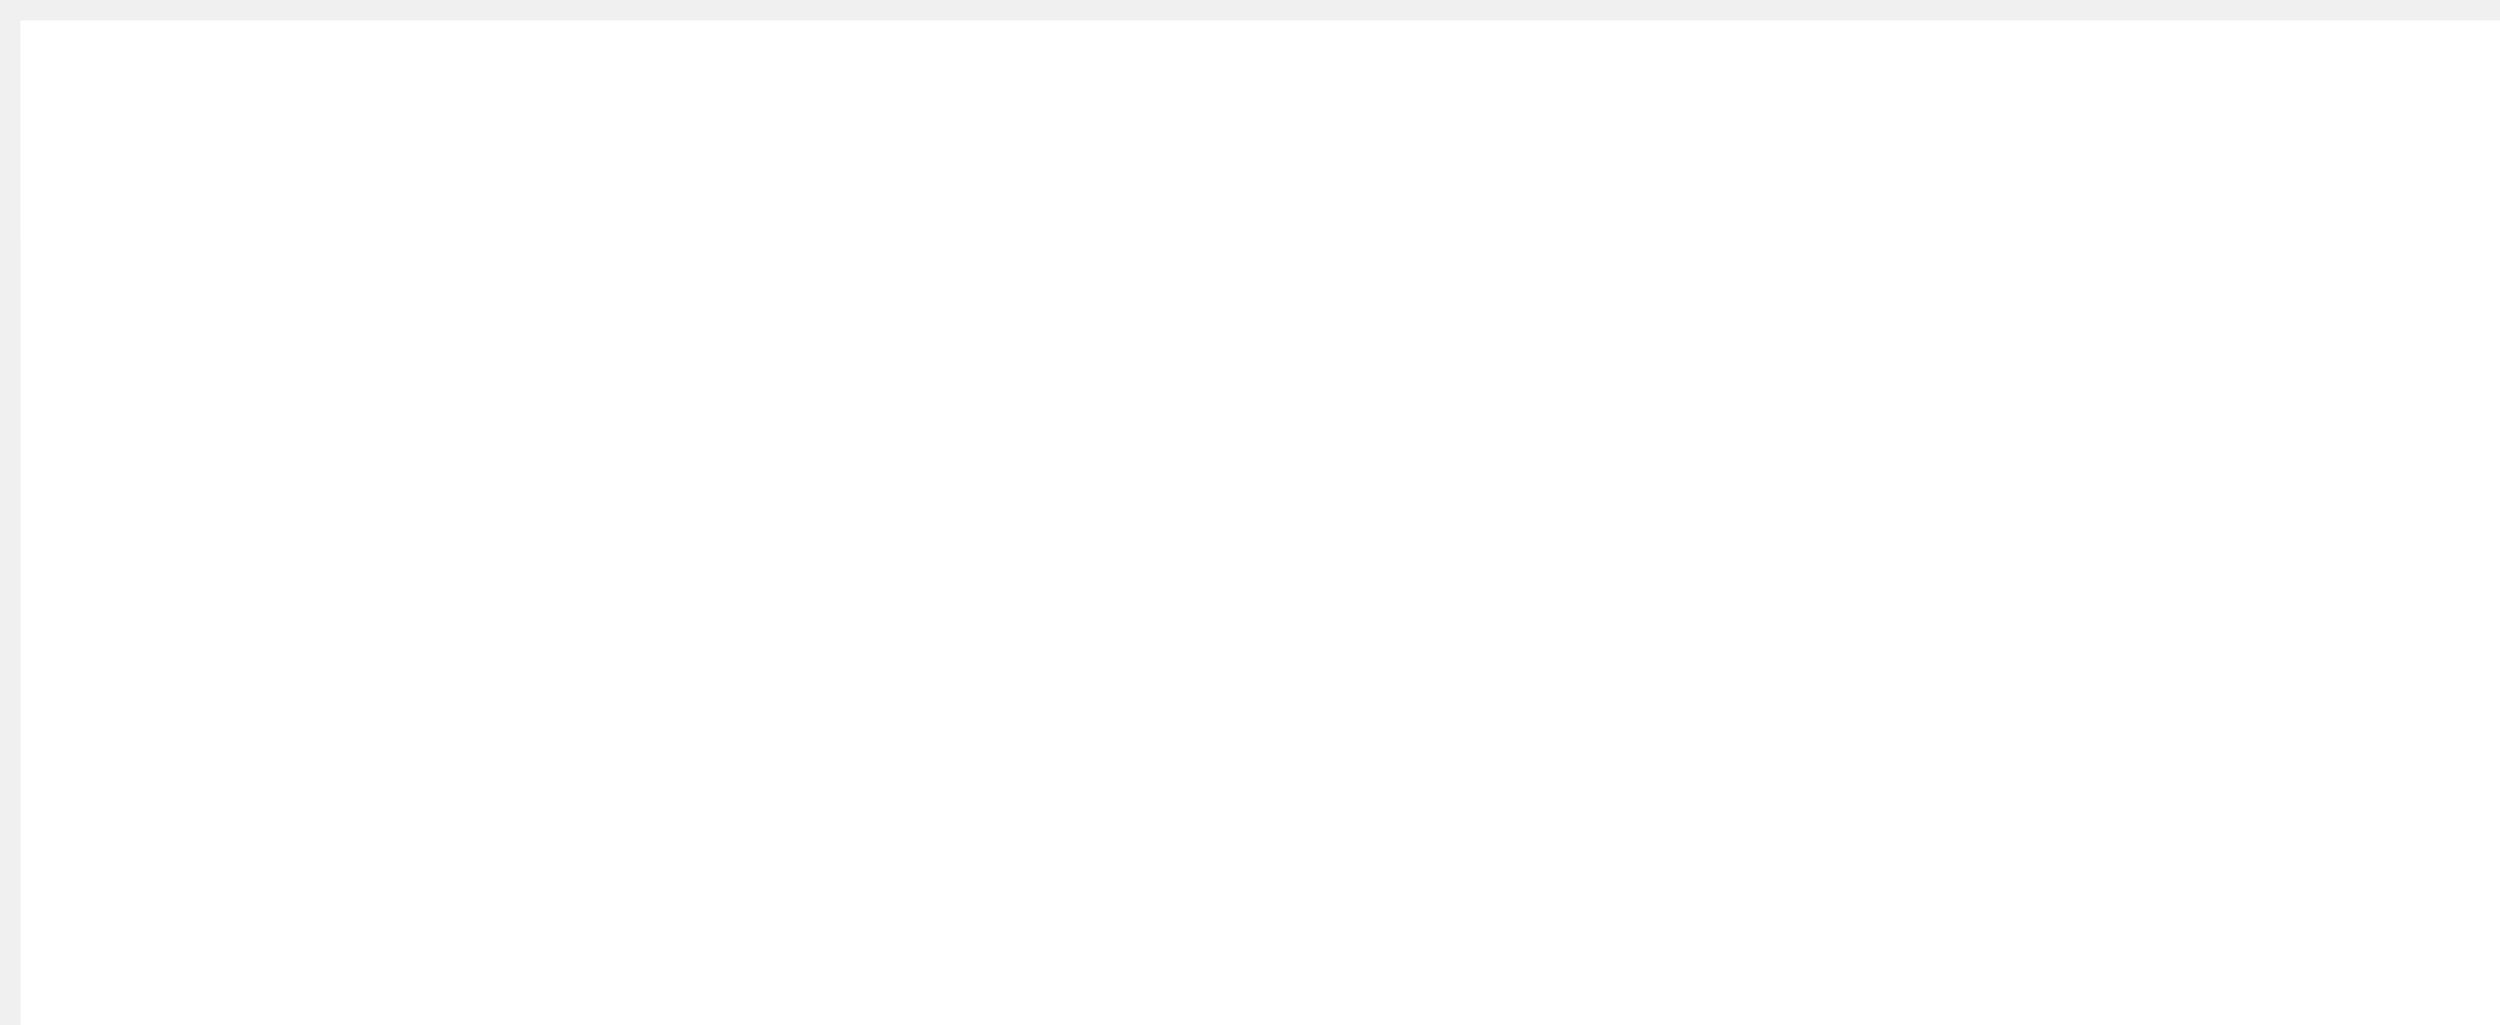
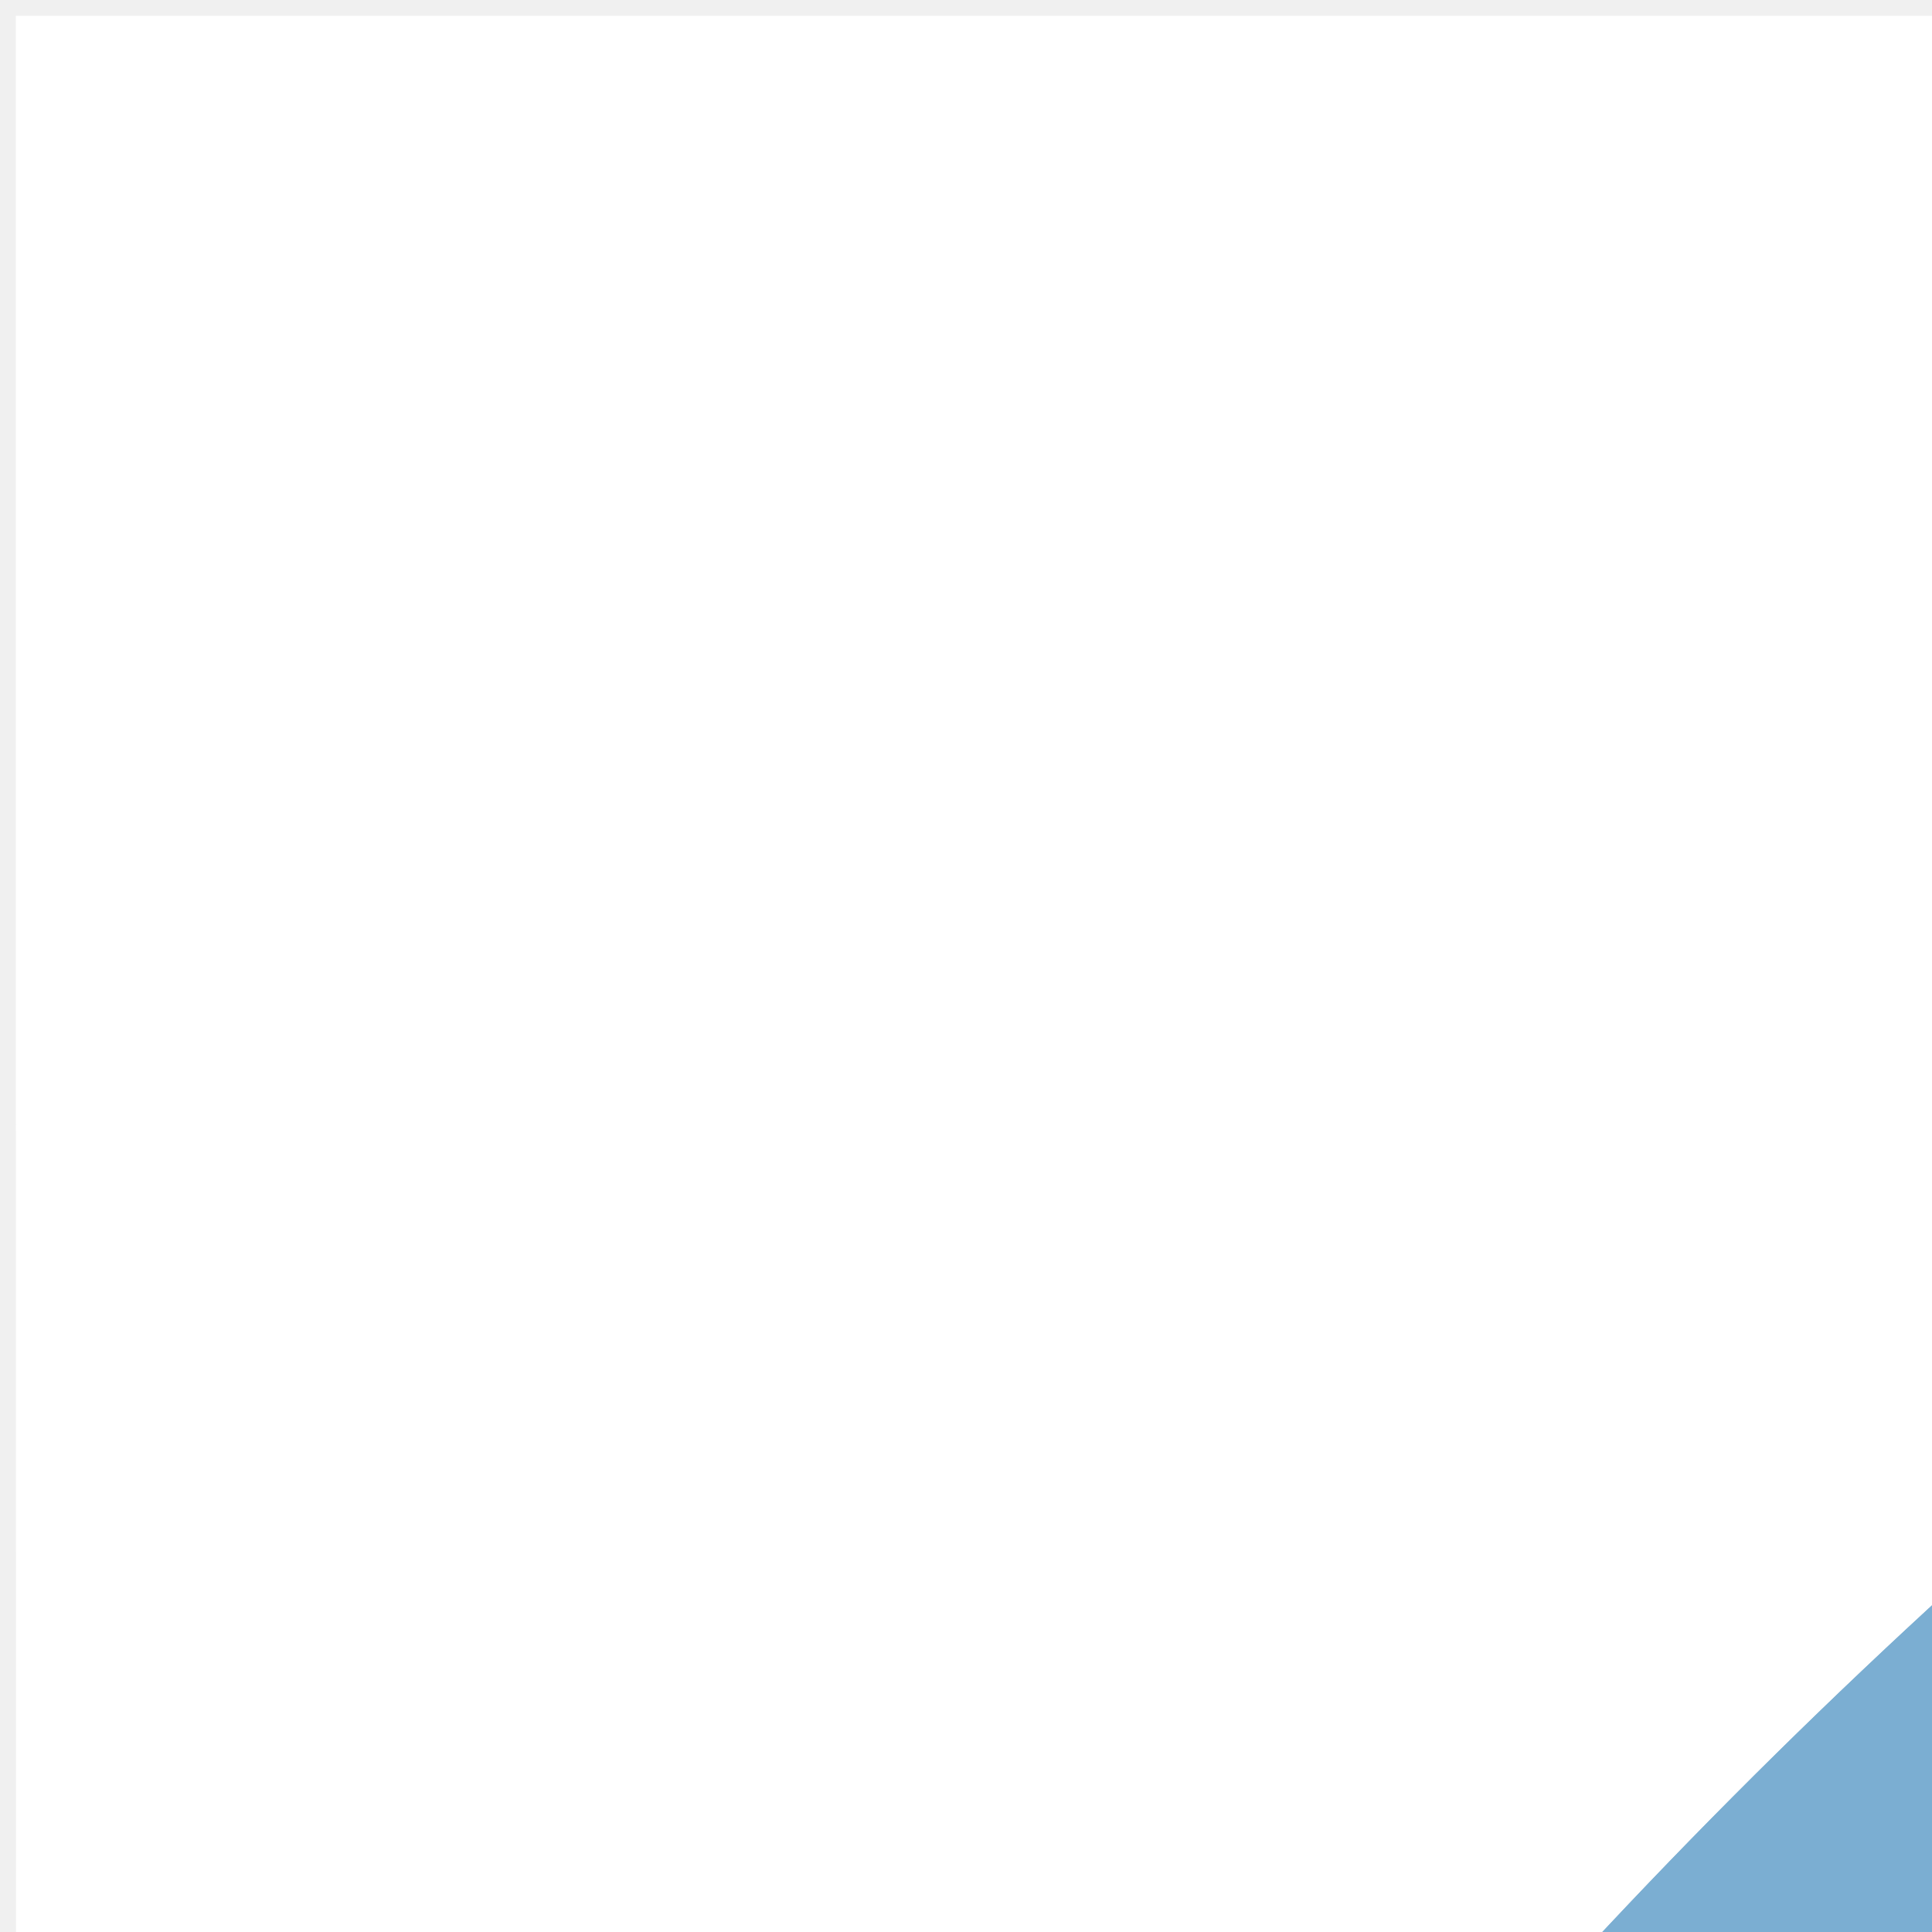
- <svg xmlns="http://www.w3.org/2000/svg" width="122" height="50" viewBox="0 0 122 50" fill="none">
+ <svg xmlns="http://www.w3.org/2000/svg" width="122" height="122" viewBox="0 0 122 122" fill="none">
  <path fill="#7BAED2" opacity="1" stroke="none" d=" M350,1   C364.021,1 378.042,1 392.773,1.344   C402.744,2.537 412.05,3.044 421.254,4.296   C455.185,8.911 488.088,17.381 519.734,30.68   C576.832,54.676 625.526,90.115 664.993,137.83   C714.371,197.527 742.322,266.179 749.23,343.374   C749.726,348.924 750.406,354.458 751,360   C751,371.354 751,382.708 750.693,394.81   C747.704,415.775 746.081,436.204 742.114,456.166   C734.603,493.958 720.347,529.415 701.105,562.794   C672.119,613.077 633.899,654.725 584.811,686.049   C583.337,686.99 580.979,686.547 579.165,686.385   C578.749,684.551 578.414,682.956 577.623,681.632   C557.139,647.328 536.605,613.053 516.086,578.769   C505.757,561.51 495.443,544.24 485.049,526.851   C487.932,524.394 490.586,522.142 493.229,519.878   C563.421,459.725 573.36,377.238 549.377,310.832   C520.835,231.804 436.842,182.033 352.211,192.793   C261.791,204.29 193.138,280.175 191.046,371.017   C189.85,422.95 208.502,467.306 242.884,505.516   C248.545,511.807 254.789,517.572 260.811,523.626   C260.06,525.162 259.447,526.521 258.747,527.833   C238.289,566.157 217.791,604.459 197.373,642.804   C189.245,658.069 181.291,673.427 172.897,688.846   C171.067,688.213 169.534,687.577 168.137,686.721   C139.067,668.908 113.822,646.616 91.541,620.918   C65.589,590.986 45.161,557.611 29.888,521.071   C15.419,486.453 6.161,450.529 2.759,413.124   C2.359,408.732 1.595,404.374 1,400   C1,384.646 1,369.292 1.306,353.192   C4.335,333.063 6.176,313.505 9.973,294.335   C16.736,260.181 29.269,227.978 46.177,197.526   C65.873,162.053 90.6,130.548 120.337,102.889   C150.813,74.542 184.817,51.541 222.609,34.169   C259.154,17.37 297.37,6.615 337.495,2.884   C341.685,2.494 345.833,1.639 350,1  M447.294,121.933   C435.097,118.093 422.907,114.23 410.697,110.432   C408.468,109.739 407.032,109.152 407.326,106.07   C408.614,92.56 409.529,79.016 410.623,64.927   C407.691,64.587 405.049,64.281 402.163,63.946   C399.055,81.05 396.046,97.358 393.157,113.688   C392.404,117.943 394.804,121.402 399.632,122.048   C415.731,124.202 431.878,126.003 448.69,128.248   C459.014,132.762 469.207,137.615 479.707,141.673   C486.755,144.396 494.197,146.154 501.544,148.028   C505.519,149.041 507.924,147.272 507.858,142.436   C506.456,141.718 504.879,140.85 503.252,140.089   C493.319,135.441 483.468,130.601 473.391,126.288   C469.164,124.479 468.624,122.464 470.156,118.366   C473.413,109.66 476.139,100.755 479.065,91.926   C480.349,88.05 481.591,84.161 482.967,79.926   C480.252,79.137 478.085,78.508 475.595,77.785   C472.271,85.012 469.031,91.909 465.917,98.862   C461.795,108.068 457.02,116.742 447.294,121.933  M302.755,109.837   C303.639,115.514 304.523,121.191 305.383,126.712   C313.543,127.194 313.433,127.185 313.994,119.777   C314.438,113.906 315.195,108.059 315.87,101.672   C330.523,107.698 344.326,113.375 358.824,119.338   C361.149,110.47 352.127,107.96 350.706,102.641   C352.969,97.222 355.691,92.378 357.027,87.178   C360.578,73.356 353.888,64.138 339.822,65.151   C326.493,66.111 313.304,69.213 300.123,71.736   C298.942,71.963 297.318,74.986 297.518,76.496   C298.952,87.36 300.804,98.169 302.755,109.837  M644.856,215.854   C640.233,208.744 636.007,201.323 630.804,194.666   C628.47,191.68 624.254,188.56 620.76,188.4   C612.165,188.008 605.472,193.072 601.2,200.174   C597.725,205.95 600.411,211.527 604.021,216.816   C609.13,224.301 613.695,232.157 618.483,239.838   C611.139,244.471 611.135,244.471 606.884,238.338   C605.936,236.971 604.998,235.596 604.053,234.227   C597.292,224.428 590.529,214.629 583.168,203.962   C582.969,208.13 582.419,211.253 582.763,214.274   C583.407,219.922 583.451,226.035 585.779,231.001   C589.274,238.456 594.298,245.247 599.093,252.023   C603.097,257.683 608.495,259.012 614.924,256.36   C617.657,255.232 620.276,253.649 622.661,251.887   C630.201,246.318 631.653,240.708 627.192,232.445   C623.963,226.462 620.149,220.775 616.323,215.141   C613.37,210.792 613.266,206.604 615.751,202.057   C620.465,202.194 623.988,203.504 626.262,208.141   C630.433,216.646 635.251,224.831 639.629,233.239   C641.138,236.137 642.91,237.772 647.734,236.07   C646.909,229.785 646.042,223.175 644.856,215.854  M609.936,585.444   C615.045,579.306 620.289,573.274 625.214,566.992   C628.337,563.007 629.741,558.252 627.554,553.413   C624.447,546.536 619.018,541.808 611.666,540.131   C604.453,538.486 600.03,543.132 595.762,548.211   C589.946,555.133 583.66,561.66 577.331,568.624   C572.349,561.768 573.56,555.552 577.35,550.22   C582.238,543.344 588.083,537.147 593.539,530.677   C594.632,529.381 595.83,528.174 597.419,526.449   C588.736,526.447 581.631,527.758 576.463,534.362   C571.953,540.125 566.746,545.386 562.657,551.417   C560.283,554.92 557.819,559.741 558.351,563.557   C559.552,572.17 566.205,577.257 574.071,579.983   C580.777,582.306 585.386,578.126 589.436,573.364   C595.516,566.214 601.634,559.097 607.735,551.966   C608.3,552.101 608.865,552.235 609.43,552.369   C609.43,556.038 609.806,559.755 609.349,563.366   C608.505,570.024 604.015,574.61 599.563,579.191   C595.729,583.137 592.138,587.32 588.059,591.818   C597.042,594.145 602.958,592.325 609.936,585.444  M107.063,441.89   C100.219,425.461 100.5,410.047 115.594,395.941   C111.397,396.47 109.249,396.577 107.175,397.03   C95.351,399.611 83.399,401.762 71.782,405.083   C63.387,407.483 59.953,414.534 61.293,423.128   C61.523,424.605 61.671,426.107 62.045,427.548   C64.498,436.991 65.487,446.907 71.219,455.287   C73.235,458.234 75.762,459.413 79.299,458.853   C94.056,456.515 108.819,454.208 123.596,451.999   C126.108,451.624 127.245,450.731 126.529,448.097   C126.105,446.54 125.865,444.933 125.52,443.236   C119.484,442.834 113.7,442.45 107.063,441.89  M84.94,287.262   C87.08,277.575 89.321,267.907 91.253,258.178   C91.54,256.733 90.724,253.944 89.797,253.634   C88.232,253.111 85.37,253.421 84.467,254.531   C81.768,257.849 78.991,261.46 77.618,265.432   C73.511,277.306 70.058,289.407 66.212,301.867   C84.547,307.8 102.766,313.694 120.983,319.588   C123.366,312.764 125.614,306.876 127.474,300.867   C130.02,292.64 132.658,284.408 134.528,276.015   C136.078,269.063 135.034,268.23 127.383,267.302   C122.574,279.7 117.727,292.194 112.793,304.916   C110.335,304.313 108.34,303.824 106.349,303.336   C107.31,292.366 108.336,281.969 108.994,271.548   C109.082,270.15 107.639,267.951 106.328,267.319   C103.899,266.147 102.473,267.719 101.79,270.274   C100.976,273.318 99.883,276.298 98.739,279.239   C96.205,285.759 92.388,291.305 86.31,295.503   C85.813,292.712 85.405,290.427 84.94,287.262  M639.908,496.397   C642.071,494.951 644.235,493.506 646.458,492.02   C649.897,498.233 649.074,503.918 646.592,509.662   C643.578,516.638 640.703,523.674 637.614,531.052   C640.229,532.238 642.421,533.232 645.047,534.422   C652.975,519.118 660.718,504.168 668.673,488.81   C657.393,483.296 646.825,478.073 636.2,472.97   C632.761,471.318 629.28,469.567 625.623,468.61   C621.621,467.563 616.542,466.838 614.26,470.977   C607.221,483.744 600.877,496.895 594.362,509.702   C601.344,515.66 601.664,515.599 605.529,508.942   C610.704,500.028 615.823,491.076 621.249,482.316   C622.01,481.088 624.382,480.859 626.008,480.168   C626.613,481.673 627.989,483.351 627.696,484.654   C625.882,492.71 624.063,500.8 621.518,508.644   C619.251,515.633 618.965,515.767 625.932,517.766   C630.426,510.795 634.907,503.845 639.908,496.397  M673.194,467.978   C675.112,465.743 677.838,463.807 678.797,461.217   C681.845,452.987 684.981,444.663 686.7,436.097   C689.214,423.57 685.211,416.804 673.059,412.614   C664.633,409.709 655.643,408.483 647.095,405.881   C639.729,403.638 634.228,405.919 628.805,411.633   C634.26,413.918 639.321,416.27 644.553,418.144   C647.726,419.28 648.527,420.978 647.842,424.125   C645.972,432.714 644.356,441.357 642.524,449.954   C641.405,455.207 641.654,460.519 646.433,463.398   C654.347,468.166 663.05,470.771 673.194,467.978  M662.659,333.986   C651.359,335.073 640.122,336.385 628.805,343.081   C635.275,345.027 640.401,346.305 645.291,348.193   C646.82,348.784 648.583,350.928 648.75,352.518   C649.515,359.789 649.6,367.129 650.246,374.416   C650.54,377.736 649.293,379.151 646.252,380.108   C640.668,381.864 635.211,384.028 629.701,386.023   C629.733,386.469 629.766,386.916 629.798,387.363   C636.931,388.823 644.03,391.246 651.207,391.507   C660.917,391.859 670.733,390.937 680.413,389.794   C685.353,389.211 688.221,385.497 687.815,380.118   C687.091,370.519 687.325,360.7 685.297,351.377   C681.314,333.072 684.834,333.785 662.659,333.986  M297.023,128.489   C297.244,127.907 297.818,127.162 297.635,126.765   C291.102,112.581 284.644,98.359 277.797,84.327   C276.163,80.978 273.199,78.278 270.179,74.427   C269.682,78.145 269.218,80.435 269.093,82.743   C267.999,102.878 265.462,105.998 246.45,112.127   C242.48,113.407 240.358,112.359 238.1,109.291   C234.708,104.681 230.94,100.348 227.228,95.769   C224.306,98.536 220.514,99.688 222.79,104.552   C229.492,118.87 235.862,133.345 242.358,147.759   C243.28,149.806 244.044,151.685 247.102,150.545   C249.704,149.574 251.57,148.685 251.039,145.363   C250.2,140.116 249.699,134.816 248.925,129.559   C248.476,126.509 249.264,124.75 252.446,123.528   C259.12,120.968 265.628,117.955 272.113,114.932   C275.093,113.542 277.138,113.566 279.327,116.522   C283.247,121.816 287.643,126.758 291.881,131.897   C293.694,130.729 295.083,129.833 297.023,128.489  M98.103,354.936   C98.375,353.805 98.648,352.675 98.92,351.544   C102.365,337.246 101.42,334.968 88.795,327.182   C88.088,326.746 87.383,326.295 86.634,325.94   C77.904,321.798 64.342,326.743 63.189,334.93   C61.112,349.668 59.629,364.489 57.849,379.692   C75.715,380.784 92.756,381.885 109.806,382.835   C116.318,383.198 116.805,382.521 116.541,375.544   C99.816,371.907 97.565,369.509 98.103,354.936  M644.065,261.241   C637.977,262.892 631.833,264.368 625.814,266.244   C619.941,268.074 614.197,274.977 615.368,279.359   C619.429,294.549 623.907,309.627 628.286,324.96   C631.998,323.988 634.977,323.207 638.316,322.333   C637.835,320.247 637.517,318.649 637.096,317.08   C634.21,306.33 631.363,295.569 628.363,284.851   C627.524,281.852 627.805,279.789 631.011,278.467   C636.384,276.25 641.54,273.463 646.999,271.508   C653.814,269.068 657.783,270.601 660.893,277.105   C663.678,282.931 665.291,289.317 668.076,295.144   C670.89,301.028 674.508,306.528 677.773,312.196   C678.355,312 678.936,311.803 679.517,311.607   C679.517,303.738 680.445,295.722 679.228,288.046   C678.226,281.724 675.684,275.108 672.041,269.861   C665.582,260.558 655.238,260.237 644.065,261.241  M168.048,572.549   C158.184,582.419 151.919,582.331 142.516,572.136   C141.392,570.918 140.494,569.494 139.416,568.229   C134.17,562.07 128.898,555.931 123.901,550.095   C118.808,551.765 118.506,554.038 120.265,557.979   C124.977,568.539 132.11,577.332 140.234,585.187   C149.983,594.612 157.338,596.306 165.453,589.852   C173.677,583.311 180.79,575.211 187.61,567.135   C191.233,562.845 191.393,557.395 186.863,552.654   C184.232,549.9 182.182,546.601 179.736,543.66   C172.866,535.399 165.927,527.197 158.929,518.87   C156.284,521.029 154.137,522.782 151.751,524.729   C161.096,536.874 170.189,548.692 179.317,560.556   C175.543,564.569 172.039,568.295 168.048,572.549  M118.642,529.235   C131.397,525.139 143.259,519.733 151.395,507.344   C146.897,507.344 143.292,507.126 139.722,507.386   C129.825,508.108 125.39,505.411 121.874,495.991   C120.365,491.946 119.272,487.739 117.635,483.752   C116.354,480.63 117.158,478.951 120.024,477.331   C124.834,474.612 129.407,471.475 134.393,468.315   C119.368,459.452 87.917,477.063 81.476,490.679   C88,489.688 94.42,488.952 100.722,487.644   C103.439,487.08 104.703,487.79 105.798,490.045   C109.43,497.52 113.032,505.015 116.882,512.379   C118.46,515.396 117.837,517.012 115.026,518.804   C109.237,522.494 103.695,526.571 98.052,530.49   C98.253,531.154 98.454,531.818 98.656,532.483   C105.063,531.494 111.47,530.506 118.642,529.235  M581.413,153.06   C588.589,158.568 595.512,164.449 603.249,169.127   C603.568,168.731 603.887,168.335 604.207,167.939   C595.137,157.192 586.067,146.445 576.768,135.425   C564.257,145.8 552.164,155.829 539.965,165.945   C551.098,178.284 561.76,190.183 572.566,201.949   C573.634,203.111 575.584,203.463 577.124,204.191   C577.454,203.667 577.783,203.143 578.112,202.619   C569.725,191.362 561.337,180.106 553.044,168.976   C555.586,165.582 557.957,165.417 560.991,167.639   C565.421,170.882 570.083,173.81 574.666,176.843   C578.482,179.368 582.328,181.85 586.458,184.546   C587.954,179.399 586.422,175.896 583.51,172.866   C580.509,169.743 577.261,166.852 574.347,163.654   C569.726,158.583 569.624,153.084 574.081,147.786   C576.316,149.382 578.583,151.002 581.413,153.06  M181.306,146.253   C192.018,156.614 202.731,166.976 213.371,177.269   C214.625,176.193 216.341,174.722 218.281,173.058   C210.63,162.539 203.32,152.245 195.717,142.171   C193.158,138.781 192.125,136.228 195.985,133.061   C198.658,130.868 200.715,127.936 203.131,125.415   C208.073,120.258 208.096,120.28 202.217,114.746   C190.489,123.577 179.056,133.022 166.745,141.135   C159.554,145.874 159.156,151.407 160.756,158.996   C167.569,154.626 174.089,150.445 181.306,146.253  M153.125,244.588   C159.06,233.233 164.432,221.709 164.267,208.459   C155.976,219.453 148.099,230.562 140.749,242.01   C138.011,246.273 135.366,246.896 131.437,244.299   C125.756,240.544 120.093,236.764 114.402,233.025   C109.297,229.67 103.858,227.065 97.583,228.047   C96.044,228.287 94.526,230.099 93.515,231.55   C93.13,232.102 93.867,234.198 94.656,234.692   C107.763,242.908 120.893,251.095 134.182,259.012   C137.801,261.168 141.709,260.626 144.455,257.021   C147.369,253.197 150.029,249.179 153.125,244.588  M373.291,100.92   C374.72,107.594 375.871,114.391 381.602,120.305   C381.602,100.11 381.602,80.968 381.602,61.826   C379.776,63.089 378.709,64.659 377.886,66.347   C372.667,77.053 372.48,88.482 373.291,100.92  z" />
  <path fill="#F2F2F2" opacity="1" stroke="none" d=" M407,752   C386.979,752 366.958,752 346.384,751.61   C345.165,750.82 344.533,750.151 343.83,750.065   C337.761,749.322 331.666,748.792 325.605,747.997   C302.623,744.984 279.999,740.198 258.156,732.441   C241.118,726.39 224.3,719.666 207.649,712.615   C202.974,710.635 196.691,708.226 199.357,700.619   C200.515,699.684 201.435,698.74 202.031,697.622   C235.317,635.232 268.577,572.827 301.826,510.417   C302.42,509.301 302.844,508.095 303.325,506.98   C233.456,463.283 215.562,392.509 234.366,331.541   C253.503,269.489 309.46,228.644 375.315,228.048   C440.132,227.461 495.45,267.321 516.5,329.706   C526.55,359.492 527.759,389.451 518.082,419.516   C505.149,459.696 479.094,488.888 442.137,508.694   C442.477,509.452 442.648,509.909 442.878,510.334   C475.161,569.866 507.472,629.382 539.682,688.953   C541.875,693.01 543.304,697.48 545.064,702.19   C545.692,709.366 541.659,713.25 536.313,715.786   C515.87,725.481 494.671,733.385 472.724,738.675   C454.453,743.078 435.729,745.593 417.231,749.076   C413.76,749.73 410.407,751.009 407,752  M248.008,663.766   C247.757,664.412 247.506,665.059 246.846,666.217   C241.06,678.332 235.273,690.447 229.068,703.439   C306.089,733.549 383.789,742.139 464.207,719.146   C445.723,671.392 427.614,624.605 409.396,577.537   C402.161,580.37 395.428,583.006 388.378,585.767   C403.693,625.369 418.821,664.488 434.082,703.947   C374.925,713.773 317.489,711.231 261.121,690.204   C293.306,621.199 325.251,552.709 357.257,484.089   C347.323,478.816 337.919,473.836 328.525,468.837   C319.197,463.872 309.878,458.887 300.101,453.669   C309.849,445.872 319.034,438.526 328.096,431.278   C351.814,448.49 376.97,453.768 398.024,447.482   C397.04,435.835 390.192,429.578 376.729,426.864   C368.965,425.299 360.824,423.821 353.888,420.277   C335.988,411.131 325.39,396.226 325.102,375.696   C324.814,355.123 334.627,340.177 353.054,330.949   C353.798,330.577 354.531,330.178 355.244,329.749   C365.297,323.702 368.172,314.491 363.394,303.664   C324.472,309.553 297.355,347.052 303.475,386.449   C304.521,393.184 305.529,399.937 306.169,406.718   C306.715,412.497 304.198,417.263 299.401,420.357   C294.006,423.837 288.27,426.787 282.284,430.194   C281.349,427.813 280.657,426.147 280.036,424.455   C276.082,413.678 272.197,402.874 268.127,392.14   C267.641,390.857 266.224,389.061 265.161,389.006   C259.231,388.701 253.277,388.86 247.196,388.86   C248.76,411.669 255.675,431.79 269.585,449.33   C280.467,463.053 293.8,474.044 308.114,483.923   C314.386,488.251 320.828,492.335 327.302,496.601   C326.585,498.149 325.973,499.502 325.336,500.843   C312.704,527.444 300.048,554.033 287.443,580.646   C274.413,608.156 261.433,635.688 248.008,663.766  M456.65,627.891   C471.001,655.62 485.353,683.349 499.84,711.341   C506.404,707.191 512.516,703.327 518.816,699.344   C484.477,632.544 450.366,566.185 416.392,500.094   C425.8,494.532 434.899,489.637 443.495,483.98   C468.769,467.346 490.161,446.793 500.646,417.801   C517.681,370.7 507.272,327.73 475.423,290.642   C444.618,254.77 403.619,242.875 357.397,247.836   C309.423,252.986 264.804,290.744 251.634,337.141   C249.495,344.674 248.636,352.571 247.136,360.557   C254.877,360.557 261.293,360.557 267.319,360.557   C269.655,353.406 271.536,346.481 274.145,339.841   C298.762,277.199 375.757,247.72 433.812,285.082   C491.611,322.281 502.475,399.283 455.91,447.845   C438.431,466.075 416.626,476.138 391.884,479.872   C380.643,481.568 373.368,486.881 370.325,498.21   C357.89,544.497 345.114,590.693 332.743,636.997   C330.826,644.17 329.64,651.709 329.403,659.12   C329.06,669.897 334.805,675.882 345.572,676.861   C351.012,677.355 356.639,677.548 362.005,676.729   C372.234,675.169 382.337,672.785 392.95,670.65   C389.594,663.105 386.834,656.901 383.97,650.461   C372.963,652.187 362.234,653.869 351.064,655.62   C364.447,604.031 377.639,553.177 391.088,501.331   C413.147,543.966 434.697,585.617 456.65,627.891  M421.614,412.105   C420.381,413.883 418.885,415.541 418.001,417.478   C417.367,418.87 416.87,420.988 417.487,422.17   C419.862,426.724 422.709,431.031 425.373,435.42   C446.504,423.961 468.766,393.182 457.64,355.506   C448.696,325.215 417.474,300.365 391.99,303.435   C391.99,308.55 392.163,313.705 391.924,318.84   C391.787,321.778 392.768,323.095 395.538,324.252   C401.81,326.872 408.107,329.625 413.919,333.116   C426,340.373 431.183,352.201 434.822,366.938   C422.491,361.497 411.472,356.641 400.46,351.771   C396.523,350.031 392.744,347.739 388.644,346.594   C374.966,342.775 361.73,348.219 354.622,360.146   C347.682,371.791 349.383,386.086 358.897,396.085   C369.622,407.357 388.177,409.702 397.493,399.624   C408.761,387.432 422.091,386.98 437.227,389.434   C431.981,397.047 426.998,404.277 421.614,412.105  z" />
  <path fill="#FFFFFF" opacity="1" stroke="none" d=" M407.469,752   C410.407,751.009 413.76,749.73 417.231,749.076   C435.729,745.593 454.453,743.078 472.724,738.675   C494.671,733.385 515.87,725.481 536.313,715.786   C541.659,713.25 545.692,709.366 545.414,702.16   C556.87,696.716 567.952,691.733 579.033,686.75   C580.979,686.547 583.337,686.99 584.811,686.049   C633.899,654.725 672.119,613.077 701.105,562.794   C720.347,529.415 734.603,493.958 742.114,456.166   C746.081,436.204 747.704,415.775 750.693,395.279   C751,513.926 751,632.851 751,752   C636.646,752 522.292,752 407.469,752  z" />
  <path fill="#FFFFFF" opacity="1" stroke="none" d=" M751,359.531   C750.406,354.458 749.726,348.924 749.23,343.374   C742.322,266.179 714.371,197.527 664.993,137.83   C625.526,90.115 576.832,54.676 519.734,30.68   C488.088,17.381 455.185,8.911 421.254,4.296   C412.05,3.044 402.744,2.537 393.242,1.344   C512.26,1 631.521,1 751,1   C751,120.354 751,239.708 751,359.531  z" />
  <path fill="#FFFFFF" opacity="1" stroke="none" d=" M198.968,700.528   C196.691,708.226 202.974,710.635 207.649,712.615   C224.3,719.666 241.118,726.39 258.156,732.441   C279.999,740.198 302.623,744.984 325.605,747.997   C331.666,748.792 337.761,749.322 343.83,750.065   C344.533,750.151 345.165,750.82 345.915,751.61   C231.072,752 116.144,752 1,752   C1,634.979 1,517.958 1,400.469   C1.595,404.374 2.359,408.732 2.759,413.124   C6.161,450.529 15.419,486.453 29.888,521.071   C45.161,557.611 65.589,590.986 91.541,620.918   C113.822,646.616 139.067,668.908 168.137,686.721   C169.534,687.577 171.067,688.213 173.25,688.918   C182.298,692.766 190.633,696.647 198.968,700.528  z" />
  <path fill="#FFFFFF" opacity="1" stroke="none" d=" M349.531,1   C345.833,1.639 341.685,2.494 337.495,2.884   C297.37,6.615 259.154,17.37 222.609,34.169   C184.817,51.541 150.813,74.542 120.337,102.889   C90.6,130.548 65.873,162.053 46.177,197.526   C29.269,227.978 16.736,260.181 9.973,294.335   C6.176,313.505 4.335,333.063 1.306,352.723   C1,235.74 1,118.48 1,1   C117.021,1 233.042,1 349.531,1  z" />
  <path fill="#020202" opacity="1" stroke="none" d=" M199.357,700.619   C190.633,696.647 182.298,692.766 173.61,688.813   C181.291,673.427 189.245,658.069 197.373,642.804   C217.791,604.459 238.289,566.157 258.747,527.833   C259.447,526.521 260.06,525.162 260.811,523.626   C254.789,517.572 248.545,511.807 242.884,505.516   C208.502,467.306 189.85,422.95 191.046,371.017   C193.138,280.175 261.791,204.29 352.211,192.793   C436.842,182.033 520.835,231.804 549.377,310.832   C573.36,377.238 563.421,459.725 493.229,519.878   C490.586,522.142 487.932,524.394 485.049,526.851   C495.443,544.24 505.757,561.51 516.086,578.769   C536.605,613.053 557.139,647.328 577.623,681.632   C578.414,682.956 578.749,684.551 579.165,686.385   C567.952,691.733 556.87,696.716 545.439,701.729   C543.304,697.48 541.875,693.01 539.682,688.953   C507.472,629.382 475.161,569.866 442.878,510.334   C442.648,509.909 442.477,509.452 442.137,508.694   C479.094,488.888 505.149,459.696 518.082,419.516   C527.759,389.451 526.55,359.492 516.5,329.706   C495.45,267.321 440.132,227.461 375.315,228.048   C309.46,228.644 253.503,269.489 234.366,331.541   C215.562,392.509 233.456,463.283 303.325,506.98   C302.844,508.095 302.42,509.301 301.826,510.417   C268.577,572.827 235.317,635.232 202.031,697.622   C201.435,698.74 200.515,699.684 199.357,700.619  z" />
  <path fill="#EFF5F9" opacity="1" stroke="none" d=" M302.639,109.416   C300.804,98.169 298.952,87.36 297.518,76.496   C297.318,74.986 298.942,71.963 300.123,71.736   C313.304,69.213 326.493,66.111 339.822,65.151   C353.888,64.138 360.578,73.356 357.027,87.178   C355.691,92.378 352.969,97.222 350.706,102.641   C352.127,107.96 361.149,110.47 358.824,119.338   C344.326,113.375 330.523,107.698 315.87,101.672   C315.195,108.059 314.438,113.906 313.994,119.777   C313.433,127.185 313.543,127.194 305.383,126.712   C304.523,121.191 303.639,115.514 302.639,109.416  M332.086,75.493   C324.628,78.396 317.171,81.299 308.602,84.635   C313.146,89.034 316.514,92.451 320.092,95.631   C320.829,96.287 322.671,96.608 323.464,96.15   C330.725,91.956 337.867,87.555 345.636,82.856   C341.169,79.589 338.971,74.284 332.086,75.493  z" />
  <path fill="#F4F8FA" opacity="1" stroke="none" d=" M645.016,216.21   C646.042,223.175 646.909,229.785 647.734,236.07   C642.91,237.772 641.138,236.137 639.629,233.239   C635.251,224.831 630.433,216.646 626.262,208.141   C623.988,203.504 620.465,202.194 615.751,202.057   C613.266,206.604 613.37,210.792 616.323,215.141   C620.149,220.775 623.963,226.462 627.192,232.445   C631.653,240.708 630.201,246.318 622.661,251.887   C620.276,253.649 617.657,255.232 614.924,256.36   C608.495,259.012 603.097,257.683 599.093,252.023   C594.298,245.247 589.274,238.456 585.779,231.001   C583.451,226.035 583.407,219.922 582.763,214.274   C582.419,211.253 582.969,208.13 583.168,203.962   C590.529,214.629 597.292,224.428 604.053,234.227   C604.998,235.596 605.936,236.971 606.884,238.338   C611.135,244.471 611.139,244.471 618.483,239.838   C613.695,232.157 609.13,224.301 604.021,216.816   C600.411,211.527 597.725,205.95 601.2,200.174   C605.472,193.072 612.165,188.008 620.76,188.4   C624.254,188.56 628.47,191.68 630.804,194.666   C636.007,201.323 640.233,208.744 645.016,216.21  z" />
  <path fill="#F1F5F9" opacity="1" stroke="none" d=" M609.685,585.696   C602.958,592.325 597.042,594.145 588.059,591.818   C592.138,587.32 595.729,583.137 599.563,579.191   C604.015,574.61 608.505,570.024 609.349,563.366   C609.806,559.755 609.43,556.038 609.43,552.369   C608.865,552.235 608.3,552.101 607.735,551.966   C601.634,559.097 595.516,566.214 589.436,573.364   C585.386,578.126 580.777,582.306 574.071,579.983   C566.205,577.257 559.552,572.17 558.351,563.557   C557.819,559.741 560.283,554.92 562.657,551.417   C566.746,545.386 571.953,540.125 576.463,534.362   C581.631,527.758 588.736,526.447 597.419,526.449   C595.83,528.174 594.632,529.381 593.539,530.677   C588.083,537.147 582.238,543.344 577.35,550.22   C573.56,555.552 572.349,561.768 577.331,568.624   C583.66,561.66 589.946,555.133 595.762,548.211   C600.03,543.132 604.453,538.486 611.666,540.131   C619.018,541.808 624.447,546.536 627.554,553.413   C629.741,558.252 628.337,563.007 625.214,566.992   C620.289,573.274 615.045,579.306 609.685,585.696  z" />
  <path fill="#EFF5F9" opacity="1" stroke="none" d=" M107.489,441.977   C113.7,442.45 119.484,442.834 125.52,443.236   C125.865,444.933 126.105,446.54 126.529,448.097   C127.245,450.731 126.108,451.624 123.596,451.999   C108.819,454.208 94.056,456.515 79.299,458.853   C75.762,459.413 73.235,458.234 71.219,455.287   C65.487,446.907 64.498,436.991 62.045,427.548   C61.671,426.107 61.523,424.605 61.293,423.128   C59.953,414.534 63.387,407.483 71.782,405.083   C83.399,401.762 95.351,399.611 107.175,397.03   C109.249,396.577 111.397,396.47 115.594,395.941   C100.5,410.047 100.219,425.461 107.489,441.977  M89.69,443.191   C90.547,441.104 92.273,438.941 92.099,436.944   C91.556,430.701 89.838,424.547 89.453,418.305   C89.128,413.028 86.232,411.236 81.851,410.365   C72.596,421.208 72.835,434.753 82.678,447.279   C84.783,446.071 86.931,444.838 89.69,443.191  z" />
  <path fill="#F1F6F9" opacity="1" stroke="none" d=" M84.969,287.702   C85.405,290.427 85.813,292.712 86.31,295.503   C92.388,291.305 96.205,285.759 98.739,279.239   C99.883,276.298 100.976,273.318 101.79,270.274   C102.473,267.719 103.899,266.147 106.328,267.319   C107.639,267.951 109.082,270.15 108.994,271.548   C108.336,281.969 107.31,292.366 106.349,303.336   C108.34,303.824 110.335,304.313 112.793,304.916   C117.727,292.194 122.574,279.7 127.383,267.302   C135.034,268.23 136.078,269.063 134.528,276.015   C132.658,284.408 130.02,292.64 127.474,300.867   C125.614,306.876 123.366,312.764 120.983,319.588   C102.766,313.694 84.547,307.8 66.212,301.867   C70.058,289.407 73.511,277.306 77.618,265.432   C78.991,261.46 81.768,257.849 84.467,254.531   C85.37,253.421 88.232,253.111 89.797,253.634   C90.724,253.944 91.54,256.733 91.253,258.178   C89.321,267.907 87.08,277.575 84.969,287.702  z" />
  <path fill="#F1F6FA" opacity="1" stroke="none" d=" M639.648,496.646   C634.907,503.845 630.426,510.795 625.932,517.766   C618.965,515.767 619.251,515.633 621.518,508.644   C624.063,500.8 625.882,492.71 627.696,484.654   C627.989,483.351 626.613,481.673 626.008,480.168   C624.382,480.859 622.01,481.088 621.249,482.316   C615.823,491.076 610.704,500.028 605.529,508.942   C601.664,515.599 601.344,515.66 594.362,509.702   C600.877,496.895 607.221,483.744 614.26,470.977   C616.542,466.838 621.621,467.563 625.623,468.61   C629.28,469.567 632.761,471.318 636.2,472.97   C646.825,478.073 657.393,483.296 668.673,488.81   C660.718,504.168 652.975,519.118 645.047,534.422   C642.421,533.232 640.229,532.238 637.614,531.052   C640.703,523.674 643.578,516.638 646.592,509.662   C649.074,503.918 649.897,498.233 646.458,492.02   C644.235,493.506 642.071,494.951 639.648,496.646  z" />
  <path fill="#EFF5F8" opacity="1" stroke="none" d=" M672.852,468.146   C663.05,470.771 654.347,468.166 646.433,463.398   C641.654,460.519 641.405,455.207 642.524,449.954   C644.356,441.357 645.972,432.714 647.842,424.125   C648.527,420.978 647.726,419.28 644.553,418.144   C639.321,416.27 634.26,413.918 628.805,411.633   C634.228,405.919 639.729,403.638 647.095,405.881   C655.643,408.483 664.633,409.709 673.059,412.614   C685.211,416.804 689.214,423.57 686.7,436.097   C684.981,444.663 681.845,452.987 678.797,461.217   C677.838,463.807 675.112,465.743 672.852,468.146  M653.404,453.184   C655.322,453.557 657.232,453.978 659.16,454.294   C666.266,455.46 671.175,452.781 672.68,446.011   C673.744,441.221 674.237,436.133 673.92,431.248   C673.439,423.841 667.323,421.324 661.647,425.977   C659.983,427.341 658.638,429.594 658.062,431.691   C656.182,438.538 654.724,445.502 653.404,453.184  z" />
  <path fill="#F5F9FB" opacity="1" stroke="none" d=" M663.139,333.963   C684.834,333.785 681.314,333.072 685.297,351.377   C687.325,360.7 687.091,370.519 687.815,380.118   C688.221,385.497 685.353,389.211 680.413,389.794   C670.733,390.937 660.917,391.859 651.207,391.507   C644.03,391.246 636.931,388.823 629.798,387.363   C629.766,386.916 629.733,386.469 629.701,386.023   C635.211,384.028 640.668,381.864 646.252,380.108   C649.293,379.151 650.54,377.736 650.246,374.416   C649.6,367.129 649.515,359.789 648.75,352.518   C648.583,350.928 646.82,348.784 645.291,348.193   C640.401,346.305 635.275,345.027 628.805,343.081   C640.122,336.385 651.359,335.073 663.139,333.963  M660.01,370.025   C661.565,378.38 667.157,380.972 677.761,378.119   C678.139,373.736 678.807,369.286 678.828,364.833   C678.852,360.036 678.654,355.169 677.841,350.455   C677.058,345.912 673.584,344.743 666.548,345.012   C661.817,345.192 661.314,348.255 661.067,351.716   C660.652,357.516 660.335,363.323 660.01,370.025  z" />
  <path fill="#EDF4F8" opacity="1" stroke="none" d=" M296.748,128.714   C295.083,129.833 293.694,130.729 291.881,131.897   C287.643,126.758 283.247,121.816 279.327,116.522   C277.138,113.566 275.093,113.542 272.113,114.932   C265.628,117.955 259.12,120.968 252.446,123.528   C249.264,124.75 248.476,126.509 248.925,129.559   C249.699,134.816 250.2,140.116 251.039,145.363   C251.57,148.685 249.704,149.574 247.102,150.545   C244.044,151.685 243.28,149.806 242.358,147.759   C235.862,133.345 229.492,118.87 222.79,104.552   C220.514,99.688 224.306,98.536 227.228,95.769   C230.94,100.348 234.708,104.681 238.1,109.291   C240.358,112.359 242.48,113.407 246.45,112.127   C265.462,105.998 267.999,102.878 269.093,82.743   C269.218,80.435 269.682,78.145 270.179,74.427   C273.199,78.278 276.163,80.978 277.797,84.327   C284.644,98.359 291.102,112.581 297.635,126.765   C297.818,127.162 297.244,127.907 296.748,128.714  z" />
  <path fill="#F4F8FA" opacity="1" stroke="none" d=" M98.065,355.382   C97.565,369.509 99.816,371.907 116.541,375.544   C116.805,382.521 116.318,383.198 109.806,382.835   C92.756,381.885 75.715,380.784 57.849,379.692   C59.629,364.489 61.112,349.668 63.189,334.93   C64.342,326.743 77.904,321.798 86.634,325.94   C87.383,326.295 88.088,326.746 88.795,327.182   C101.42,334.968 102.365,337.246 98.92,351.544   C98.648,352.675 98.375,353.805 98.065,355.382  M86.142,335.145   C75.985,334.943 70.103,339.229 70.172,347.342   C70.226,353.751 70.982,360.155 71.45,366.908   C74.254,367.274 77.019,367.868 79.799,367.95   C85.455,368.115 88.611,366.097 88.619,360.804   C88.633,352.412 87.5,344.017 86.142,335.145  z" />
  <path fill="#EEF4F8" opacity="1" stroke="none" d=" M644.512,261.177   C655.238,260.237 665.582,260.558 672.041,269.861   C675.684,275.108 678.226,281.724 679.228,288.046   C680.445,295.722 679.517,303.738 679.517,311.607   C678.936,311.803 678.355,312 677.773,312.196   C674.508,306.528 670.89,301.028 668.076,295.144   C665.291,289.317 663.678,282.931 660.893,277.105   C657.783,270.601 653.814,269.068 646.999,271.508   C641.54,273.463 636.384,276.25 631.011,278.467   C627.805,279.789 627.524,281.852 628.363,284.851   C631.363,295.569 634.21,306.33 637.096,317.08   C637.517,318.649 637.835,320.247 638.316,322.333   C634.977,323.207 631.998,323.988 628.286,324.96   C623.907,309.627 619.429,294.549 615.368,279.359   C614.197,274.977 619.941,268.074 625.814,266.244   C631.833,264.368 637.977,262.892 644.512,261.177  z" />
  <path fill="#F1F5F9" opacity="1" stroke="none" d=" M168.291,572.285   C172.039,568.295 175.543,564.569 179.317,560.556   C170.189,548.692 161.096,536.874 151.751,524.729   C154.137,522.782 156.284,521.029 158.929,518.87   C165.927,527.197 172.866,535.399 179.736,543.66   C182.182,546.601 184.232,549.9 186.863,552.654   C191.393,557.395 191.233,562.845 187.61,567.135   C180.79,575.211 173.677,583.311 165.453,589.852   C157.338,596.306 149.983,594.612 140.234,585.187   C132.11,577.332 124.977,568.539 120.265,557.979   C118.506,554.038 118.808,551.765 123.901,550.095   C128.898,555.931 134.17,562.07 139.416,568.229   C140.494,569.494 141.392,570.918 142.516,572.136   C151.919,582.331 158.184,582.419 168.291,572.285  z" />
  <path fill="#F2F6FA" opacity="1" stroke="none" d=" M118.26,529.376   C111.47,530.506 105.063,531.494 98.656,532.483   C98.454,531.818 98.253,531.154 98.052,530.49   C103.695,526.571 109.237,522.494 115.026,518.804   C117.837,517.012 118.46,515.396 116.882,512.379   C113.032,505.015 109.43,497.52 105.798,490.045   C104.703,487.79 103.439,487.08 100.722,487.644   C94.42,488.952 88,489.688 81.476,490.679   C87.917,477.063 119.368,459.452 134.393,468.315   C129.407,471.475 124.834,474.612 120.024,477.331   C117.158,478.951 116.354,480.63 117.635,483.752   C119.272,487.739 120.365,491.946 121.874,495.991   C125.39,505.411 129.825,508.108 139.722,507.386   C143.292,507.126 146.897,507.344 151.395,507.344   C143.259,519.733 131.397,525.139 118.26,529.376  z" />
  <path fill="#F1F6FA" opacity="1" stroke="none" d=" M581.131,152.841   C578.583,151.002 576.316,149.382 574.081,147.786   C569.624,153.084 569.726,158.583 574.347,163.654   C577.261,166.852 580.509,169.743 583.51,172.866   C586.422,175.896 587.954,179.399 586.458,184.546   C582.328,181.85 578.482,179.368 574.666,176.843   C570.083,173.81 565.421,170.882 560.991,167.639   C557.957,165.417 555.586,165.582 553.044,168.976   C561.337,180.106 569.725,191.362 578.112,202.619   C577.783,203.143 577.454,203.667 577.124,204.191   C575.584,203.463 573.634,203.111 572.566,201.949   C561.76,190.183 551.098,178.284 539.965,165.945   C552.164,155.829 564.257,145.8 576.768,135.425   C586.067,146.445 595.137,157.192 604.207,167.939   C603.887,168.335 603.568,168.731 603.249,169.127   C595.512,164.449 588.589,158.568 581.131,152.841  z" />
  <path fill="#F2F7FA" opacity="1" stroke="none" d=" M448.017,122.187   C457.02,116.742 461.795,108.068 465.917,98.862   C469.031,91.909 472.271,85.012 475.595,77.785   C478.085,78.508 480.252,79.137 482.967,79.926   C481.591,84.161 480.349,88.05 479.065,91.926   C476.139,100.755 473.413,109.66 470.156,118.366   C468.624,122.464 469.164,124.479 473.391,126.288   C483.468,130.601 493.319,135.441 503.252,140.089   C504.879,140.85 506.456,141.718 507.858,142.436   C507.924,147.272 505.519,149.041 501.544,148.028   C494.197,146.154 486.755,144.396 479.707,141.673   C469.207,137.615 459.014,132.762 448.346,127.681   C448.007,125.472 448.012,123.83 448.017,122.187  z" />
  <path fill="#ECF3F8" opacity="1" stroke="none" d=" M180.957,146.258   C174.089,150.445 167.569,154.626 160.756,158.996   C159.156,151.407 159.554,145.874 166.745,141.135   C179.056,133.022 190.489,123.577 202.217,114.746   C208.096,120.28 208.073,120.258 203.131,125.415   C200.715,127.936 198.658,130.868 195.985,133.061   C192.125,136.228 193.158,138.781 195.717,142.171   C203.32,152.245 210.63,162.539 218.281,173.058   C216.341,174.722 214.625,176.193 213.371,177.269   C202.731,166.976 192.018,156.614 180.957,146.258  z" />
  <path fill="#EAF2F7" opacity="1" stroke="none" d=" M447.656,122.06   C448.012,123.83 448.007,125.472 448.004,127.526   C431.878,126.003 415.731,124.202 399.632,122.048   C394.804,121.402 392.404,117.943 393.157,113.688   C396.046,97.358 399.055,81.05 402.163,63.946   C405.049,64.281 407.691,64.587 410.623,64.927   C409.529,79.016 408.614,92.56 407.326,106.07   C407.032,109.152 408.468,109.739 410.697,110.432   C422.907,114.23 435.097,118.093 447.656,122.06  z" />
  <path fill="#ECF3F8" opacity="1" stroke="none" d=" M152.962,244.916   C150.029,249.179 147.369,253.197 144.455,257.021   C141.709,260.626 137.801,261.168 134.182,259.012   C120.893,251.095 107.763,242.908 94.656,234.692   C93.867,234.198 93.13,232.102 93.515,231.55   C94.526,230.099 96.044,228.287 97.583,228.047   C103.858,227.065 109.297,229.67 114.402,233.025   C120.093,236.764 125.756,240.544 131.437,244.299   C135.366,246.896 138.011,246.273 140.749,242.01   C148.099,230.562 155.976,219.453 164.267,208.459   C164.432,221.709 159.06,233.233 152.962,244.916  z" />
  <path fill="#ECF3F8" opacity="1" stroke="none" d=" M373.226,100.473   C372.48,88.482 372.667,77.053 377.886,66.347   C378.709,64.659 379.776,63.089 381.602,61.826   C381.602,80.968 381.602,100.11 381.602,120.305   C375.871,114.391 374.72,107.594 373.226,100.473  z" />
  <path fill="#0B0B0B" opacity="1" stroke="none" d=" M456.448,627.579   C434.697,585.617 413.147,543.966 391.088,501.331   C377.639,553.177 364.447,604.031 351.064,655.62   C362.234,653.869 372.963,652.187 383.97,650.461   C386.834,656.901 389.594,663.105 392.95,670.65   C382.337,672.785 372.234,675.169 362.005,676.729   C356.639,677.548 351.012,677.355 345.572,676.861   C334.805,675.882 329.06,669.897 329.403,659.12   C329.64,651.709 330.826,644.17 332.743,636.997   C345.114,590.693 357.89,544.497 370.325,498.21   C373.368,486.881 380.643,481.568 391.884,479.872   C416.626,476.138 438.431,466.075 455.91,447.845   C502.475,399.283 491.611,322.281 433.812,285.082   C375.757,247.72 298.762,277.199 274.145,339.841   C271.536,346.481 269.655,353.406 267.319,360.557   C261.293,360.557 254.877,360.557 247.136,360.557   C248.636,352.571 249.495,344.674 251.634,337.141   C264.804,290.744 309.423,252.986 357.397,247.836   C403.619,242.875 444.618,254.77 475.423,290.642   C507.272,327.73 517.681,370.7 500.646,417.801   C490.161,446.793 468.769,467.346 443.495,483.98   C434.899,489.637 425.8,494.532 416.392,500.094   C450.366,566.185 484.477,632.544 518.816,699.344   C512.516,703.327 506.404,707.191 499.84,711.341   C485.353,683.349 471.001,655.62 456.448,627.579  z" />
  <path fill="#0B0B0B" opacity="1" stroke="none" d=" M248.431,663.211   C261.433,635.688 274.413,608.156 287.443,580.646   C300.048,554.033 312.704,527.444 325.336,500.843   C325.973,499.502 326.585,498.149 327.302,496.601   C320.828,492.335 314.386,488.251 308.114,483.923   C293.8,474.044 280.467,463.053 269.585,449.33   C255.675,431.79 248.76,411.669 247.196,388.86   C253.277,388.86 259.231,388.701 265.161,389.006   C266.224,389.061 267.641,390.857 268.127,392.14   C272.197,402.874 276.082,413.678 280.036,424.455   C280.657,426.147 281.349,427.813 282.284,430.194   C288.27,426.787 294.006,423.837 299.401,420.357   C304.198,417.263 306.715,412.497 306.169,406.718   C305.529,399.937 304.521,393.184 303.475,386.449   C297.355,347.052 324.472,309.553 363.394,303.664   C368.172,314.491 365.297,323.702 355.244,329.749   C354.531,330.178 353.798,330.577 353.054,330.949   C334.627,340.177 324.814,355.123 325.102,375.696   C325.39,396.226 335.988,411.131 353.888,420.277   C360.824,423.821 368.965,425.299 376.729,426.864   C390.192,429.578 397.04,435.835 398.024,447.482   C376.97,453.768 351.814,448.49 328.096,431.278   C319.034,438.526 309.849,445.872 300.101,453.669   C309.878,458.887 319.197,463.872 328.525,468.837   C337.919,473.836 347.323,478.816 357.257,484.089   C325.251,552.709 293.306,621.199 261.121,690.204   C317.489,711.231 374.925,713.773 434.082,703.947   C418.821,664.488 403.693,625.369 388.378,585.767   C395.428,583.006 402.161,580.37 409.396,577.537   C427.614,624.605 445.723,671.392 464.207,719.146   C383.789,742.139 306.089,733.549 229.068,703.439   C235.273,690.447 241.06,678.332 247.453,666.194   C248.373,667.918 248.927,669.662 248.955,671.414   C249.061,678.078 248.854,684.75 249.105,691.406   C249.163,692.946 250.406,695.604 251.381,695.738   C254.956,696.23 253.92,693.12 253.961,691.205   C254.078,685.875 254.056,680.54 253.986,675.208   C253.922,670.411 255.586,664.75 248.431,663.211  z" />
  <path fill="#080808" opacity="1" stroke="none" d=" M421.814,411.807   C426.998,404.277 431.981,397.047 437.227,389.434   C422.091,386.98 408.761,387.432 397.493,399.624   C388.177,409.702 369.622,407.357 358.897,396.085   C349.383,386.086 347.682,371.791 354.622,360.146   C361.73,348.219 374.966,342.775 388.644,346.594   C392.744,347.739 396.523,350.031 400.46,351.771   C411.472,356.641 422.491,361.497 434.822,366.938   C431.183,352.201 426,340.373 413.919,333.116   C408.107,329.625 401.81,326.872 395.538,324.252   C392.768,323.095 391.787,321.778 391.924,318.84   C392.163,313.705 391.99,308.55 391.99,303.435   C417.474,300.365 448.696,325.215 457.64,355.506   C468.766,393.182 446.504,423.961 425.373,435.42   C422.709,431.031 419.862,426.724 417.487,422.17   C416.87,420.988 417.367,418.87 418.001,417.478   C418.885,415.541 420.381,413.883 421.814,411.807  z" />
  <path fill="#000000" opacity="1" stroke="none" d=" M248.22,663.488   C255.586,664.75 253.922,670.411 253.986,675.208   C254.056,680.54 254.078,685.875 253.961,691.205   C253.92,693.12 254.956,696.23 251.381,695.738   C250.406,695.604 249.163,692.946 249.105,691.406   C248.854,684.75 249.061,678.078 248.955,671.414   C248.927,669.662 248.373,667.918 247.658,665.938   C247.506,665.059 247.757,664.412 248.22,663.488  z" />
  <path fill="#89B7D8" opacity="1" stroke="none" d=" M332.461,75.362   C338.971,74.284 341.169,79.589 345.636,82.856   C337.867,87.555 330.725,91.956 323.464,96.15   C322.671,96.608 320.829,96.287 320.092,95.631   C316.514,92.451 313.146,89.034 308.602,84.635   C317.171,81.299 324.628,78.396 332.461,75.362  z" />
  <path fill="#88B6D8" opacity="1" stroke="none" d=" M89.384,443.398   C86.931,444.838 84.783,446.071 82.678,447.279   C72.835,434.753 72.596,421.208 81.852,410.364   C86.232,411.236 89.128,413.028 89.453,418.305   C89.838,424.547 91.556,430.701 92.099,436.944   C92.273,438.941 90.547,441.104 89.384,443.398  z" />
  <path fill="#88B6D8" opacity="1" stroke="none" d=" M653.254,452.802   C654.724,445.502 656.182,438.538 658.062,431.691   C658.638,429.594 659.983,427.341 661.647,425.977   C667.323,421.324 673.439,423.841 673.92,431.248   C674.237,436.133 673.744,441.221 672.68,446.011   C671.175,452.781 666.266,455.46 659.16,454.294   C657.232,453.978 655.322,453.557 653.254,452.802  z" />
  <path fill="#8FBADA" opacity="1" stroke="none" d=" M659.993,369.576   C660.335,363.323 660.652,357.516 661.067,351.716   C661.314,348.255 661.817,345.192 666.548,345.012   C673.584,344.743 677.058,345.912 677.841,350.455   C678.654,355.169 678.852,360.036 678.828,364.833   C678.807,369.286 678.139,373.736 677.761,378.119   C667.157,380.972 661.565,378.38 659.993,369.576  z" />
  <path fill="#8EBAD9" opacity="1" stroke="none" d=" M86.497,335.384   C87.5,344.017 88.633,352.412 88.619,360.804   C88.611,366.097 85.455,368.115 79.799,367.95   C77.019,367.868 74.254,367.274 71.45,366.908   C70.982,360.155 70.226,353.751 70.172,347.342   C70.103,339.229 75.985,334.943 86.497,335.384  z" />
</svg>
